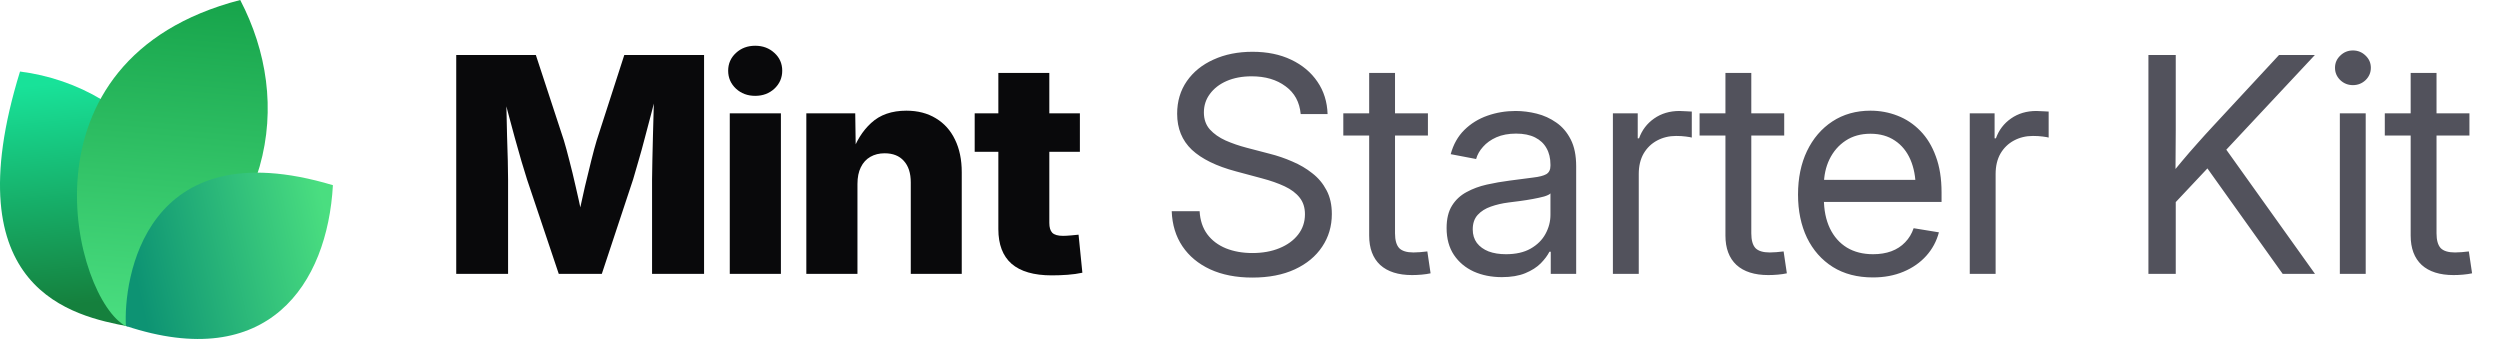
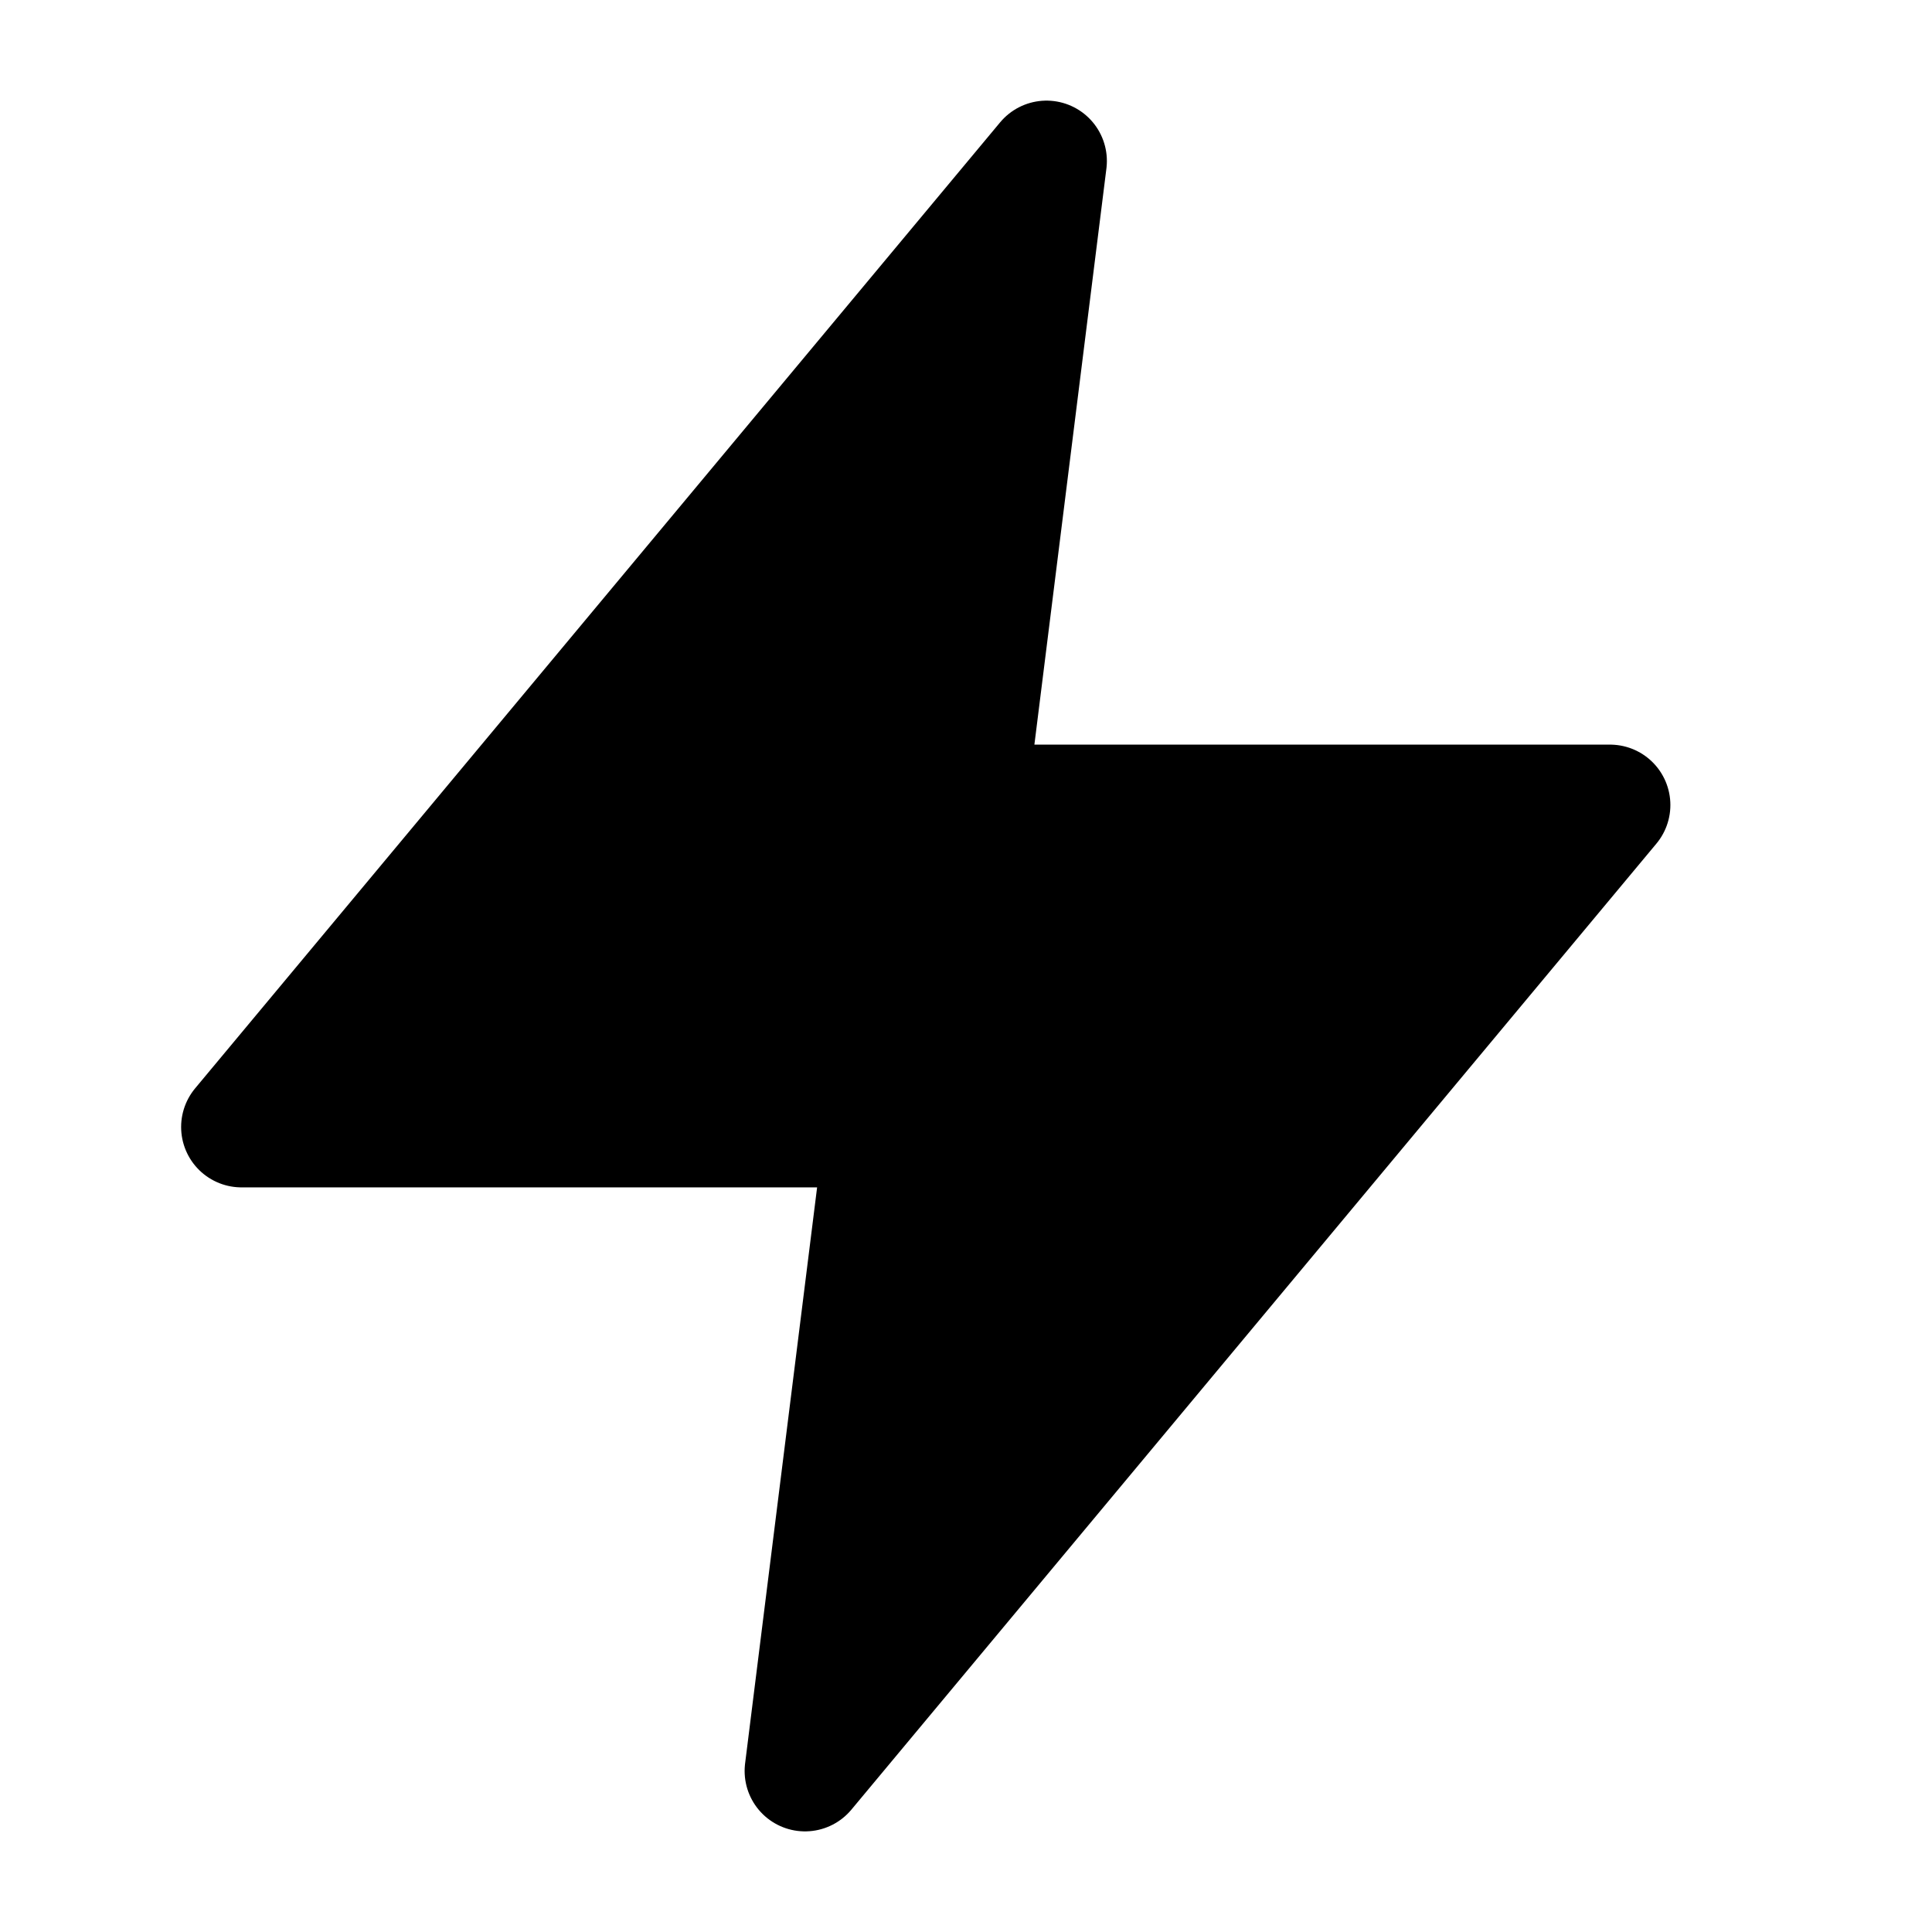
- <svg xmlns="http://www.w3.org/2000/svg" width="177" height="24" viewBox="0 0 177 24" fill="none">
-   <path d="M9.061 23.108C5.268 22.377 -3.391 20.627 1.417 5.064C9.634 6.099 16.973 14.064 9.061 23.108Z" fill="url(#paint0_linear_17557_2020)" />
-   <path d="M8.919 23.094C5.276 21.222 0.784 4.209 17.007 0C20.757 7.193 19.621 16.545 8.919 23.094Z" fill="url(#paint1_linear_17557_2020)" />
-   <path d="M8.914 23.079C8.735 19.882 10.159 9.085 23.57 13.111C23.181 20.123 18.984 26.418 8.914 23.079Z" fill="url(#paint2_linear_17557_2020)" />
-   <path d="M32.301 19.392V3.894H37.938L39.925 9.948C40.036 10.315 40.164 10.787 40.31 11.362C40.462 11.938 40.611 12.552 40.757 13.204C40.91 13.855 41.048 14.483 41.173 15.086C41.305 15.682 41.412 16.192 41.495 16.615H40.695C40.771 16.192 40.871 15.682 40.996 15.086C41.128 14.49 41.267 13.866 41.412 13.214C41.565 12.562 41.714 11.948 41.86 11.373C42.005 10.79 42.133 10.315 42.244 9.948L44.2 3.894H49.848V19.392H46.166V12.704C46.166 12.357 46.173 11.917 46.187 11.383C46.2 10.849 46.214 10.27 46.228 9.646C46.249 9.022 46.266 8.391 46.28 7.753C46.301 7.115 46.311 6.519 46.311 5.964H46.623C46.485 6.561 46.332 7.181 46.166 7.826C45.999 8.471 45.833 9.102 45.666 9.719C45.507 10.336 45.351 10.901 45.198 11.414C45.053 11.928 44.928 12.357 44.824 12.704L42.608 19.392H39.561L37.314 12.704C37.203 12.357 37.072 11.928 36.919 11.414C36.773 10.901 36.614 10.34 36.441 9.729C36.274 9.112 36.104 8.481 35.931 7.836C35.764 7.192 35.608 6.567 35.463 5.964H35.827C35.834 6.512 35.844 7.105 35.858 7.743C35.872 8.374 35.886 9.005 35.9 9.636C35.92 10.26 35.938 10.839 35.952 11.373C35.965 11.907 35.972 12.351 35.972 12.704V19.392H32.301ZM51.668 19.392V8.024H55.288V19.392H51.668ZM53.468 6.786C52.927 6.786 52.473 6.616 52.105 6.276C51.738 5.93 51.554 5.507 51.554 5.007C51.554 4.508 51.738 4.088 52.105 3.749C52.473 3.409 52.927 3.239 53.468 3.239C54.009 3.239 54.463 3.409 54.83 3.749C55.198 4.082 55.382 4.501 55.382 5.007C55.382 5.507 55.198 5.93 54.83 6.276C54.463 6.616 54.009 6.786 53.468 6.786ZM60.708 13.027V19.392H57.088V8.024H60.551L60.593 10.967H60.281C60.593 10.024 61.061 9.268 61.685 8.7C62.309 8.124 63.138 7.836 64.171 7.836C64.975 7.836 65.672 8.017 66.262 8.377C66.851 8.731 67.302 9.234 67.614 9.885C67.933 10.537 68.092 11.307 68.092 12.194V19.392H64.483V12.912C64.483 12.26 64.32 11.754 63.994 11.394C63.675 11.033 63.221 10.853 62.632 10.853C62.25 10.853 61.914 10.936 61.623 11.102C61.332 11.269 61.106 11.515 60.947 11.841C60.787 12.16 60.708 12.555 60.708 13.027ZM76.456 8.024V10.749H69.008V8.024H76.456ZM70.683 5.163H74.292V15.783C74.292 16.102 74.361 16.334 74.5 16.48C74.646 16.625 74.899 16.698 75.259 16.698C75.405 16.698 75.596 16.688 75.831 16.667C76.074 16.646 76.251 16.629 76.362 16.615L76.632 19.309C76.313 19.378 75.963 19.427 75.582 19.455C75.207 19.482 74.836 19.496 74.469 19.496C73.2 19.496 72.25 19.222 71.619 18.674C70.995 18.127 70.683 17.308 70.683 16.22V5.163Z" fill="#09090B" />
-   <path d="M88.667 19.652C87.523 19.652 86.528 19.458 85.682 19.07C84.843 18.681 84.188 18.137 83.716 17.437C83.245 16.736 82.992 15.908 82.957 14.951H84.933C84.968 15.596 85.148 16.14 85.474 16.584C85.8 17.021 86.24 17.354 86.795 17.582C87.35 17.804 87.974 17.915 88.667 17.915C89.388 17.915 90.026 17.801 90.581 17.572C91.143 17.343 91.583 17.024 91.902 16.615C92.228 16.199 92.391 15.717 92.391 15.169C92.391 14.698 92.266 14.306 92.017 13.994C91.767 13.675 91.413 13.408 90.956 13.193C90.498 12.978 89.954 12.787 89.323 12.621L87.502 12.132C86.123 11.765 85.082 11.255 84.382 10.603C83.689 9.944 83.342 9.095 83.342 8.055C83.342 7.174 83.571 6.404 84.028 5.746C84.486 5.087 85.117 4.577 85.921 4.217C86.726 3.849 87.645 3.666 88.678 3.666C89.718 3.666 90.63 3.853 91.413 4.227C92.204 4.602 92.824 5.122 93.275 5.787C93.726 6.446 93.965 7.209 93.993 8.076H92.089C92.013 7.23 91.656 6.574 91.018 6.11C90.387 5.638 89.586 5.403 88.615 5.403C87.95 5.403 87.36 5.513 86.847 5.735C86.341 5.957 85.946 6.262 85.661 6.651C85.377 7.032 85.235 7.469 85.235 7.961C85.235 8.447 85.377 8.849 85.661 9.168C85.946 9.48 86.317 9.74 86.774 9.948C87.232 10.149 87.724 10.319 88.251 10.457L89.884 10.884C90.439 11.023 90.977 11.206 91.496 11.435C92.023 11.657 92.495 11.934 92.911 12.267C93.334 12.593 93.67 12.995 93.92 13.474C94.17 13.945 94.294 14.504 94.294 15.149C94.294 16.015 94.066 16.788 93.608 17.468C93.157 18.148 92.512 18.681 91.673 19.07C90.834 19.458 89.832 19.652 88.667 19.652ZM101.097 8.024V9.594H95.106V8.024H101.097ZM96.937 5.163H98.767V16.521C98.767 17 98.865 17.347 99.059 17.562C99.26 17.77 99.6 17.874 100.078 17.874C100.21 17.874 100.366 17.867 100.546 17.853C100.733 17.832 100.903 17.815 101.056 17.801L101.285 19.351C101.097 19.392 100.886 19.423 100.65 19.444C100.414 19.465 100.189 19.475 99.974 19.475C98.996 19.475 98.244 19.236 97.717 18.758C97.197 18.272 96.937 17.579 96.937 16.677V5.163ZM106.33 19.621C105.595 19.621 104.932 19.489 104.343 19.226C103.754 18.955 103.285 18.564 102.939 18.05C102.592 17.53 102.419 16.896 102.419 16.147C102.419 15.495 102.547 14.965 102.804 14.556C103.06 14.146 103.403 13.828 103.833 13.599C104.263 13.363 104.742 13.186 105.269 13.068C105.796 12.95 106.333 12.857 106.881 12.787C107.574 12.69 108.132 12.617 108.555 12.569C108.978 12.52 109.287 12.441 109.481 12.33C109.675 12.212 109.772 12.014 109.772 11.737V11.654C109.772 11.203 109.679 10.815 109.492 10.489C109.311 10.163 109.041 9.91 108.68 9.729C108.32 9.549 107.872 9.459 107.338 9.459C106.805 9.459 106.34 9.546 105.945 9.719C105.556 9.892 105.241 10.118 104.998 10.395C104.755 10.665 104.593 10.953 104.509 11.258L102.71 10.915C102.897 10.222 103.22 9.65 103.677 9.199C104.135 8.748 104.679 8.412 105.31 8.19C105.941 7.968 106.607 7.857 107.307 7.857C107.8 7.857 108.295 7.92 108.795 8.044C109.301 8.169 109.765 8.381 110.188 8.679C110.611 8.97 110.951 9.369 111.208 9.875C111.464 10.374 111.593 11.005 111.593 11.768V19.392H109.793V17.822H109.7C109.568 18.085 109.363 18.359 109.086 18.643C108.809 18.921 108.444 19.153 107.994 19.34C107.543 19.527 106.988 19.621 106.33 19.621ZM106.621 17.998C107.321 17.998 107.904 17.867 108.368 17.603C108.84 17.333 109.19 16.986 109.419 16.563C109.654 16.133 109.772 15.682 109.772 15.211V13.692C109.703 13.769 109.554 13.841 109.325 13.911C109.096 13.973 108.829 14.032 108.524 14.088C108.226 14.143 107.921 14.192 107.609 14.233C107.304 14.275 107.033 14.309 106.798 14.337C106.354 14.393 105.938 14.49 105.549 14.628C105.168 14.76 104.86 14.954 104.624 15.211C104.388 15.467 104.27 15.811 104.27 16.241C104.27 16.615 104.367 16.934 104.561 17.198C104.762 17.461 105.04 17.662 105.393 17.801C105.747 17.933 106.156 17.998 106.621 17.998ZM114.193 19.392V8.024H115.951V9.792H116.045C116.253 9.209 116.61 8.741 117.116 8.388C117.622 8.034 118.219 7.857 118.905 7.857C119.058 7.857 119.217 7.864 119.384 7.878C119.55 7.885 119.682 7.892 119.779 7.899V9.74C119.716 9.719 119.578 9.695 119.363 9.667C119.155 9.639 118.922 9.625 118.666 9.625C118.174 9.625 117.726 9.733 117.324 9.948C116.922 10.163 116.603 10.471 116.367 10.874C116.138 11.276 116.024 11.758 116.024 12.319V19.392H114.193ZM126.322 8.024V9.594H120.33V8.024H126.322ZM122.161 5.163H123.992V16.521C123.992 17 124.089 17.347 124.283 17.562C124.484 17.77 124.824 17.874 125.302 17.874C125.434 17.874 125.59 17.867 125.77 17.853C125.958 17.832 126.127 17.815 126.28 17.801L126.509 19.351C126.322 19.392 126.11 19.423 125.874 19.444C125.639 19.465 125.413 19.475 125.198 19.475C124.221 19.475 123.468 19.236 122.941 18.758C122.421 18.272 122.161 17.579 122.161 16.677V5.163ZM132.604 19.642C131.502 19.642 130.555 19.396 129.765 18.903C128.974 18.404 128.364 17.714 127.934 16.834C127.511 15.946 127.3 14.927 127.3 13.775C127.3 12.611 127.511 11.584 127.934 10.697C128.364 9.802 128.964 9.102 129.734 8.596C130.51 8.089 131.408 7.836 132.428 7.836C133.1 7.836 133.738 7.954 134.341 8.19C134.952 8.426 135.489 8.783 135.954 9.261C136.425 9.74 136.793 10.343 137.056 11.071C137.327 11.792 137.462 12.645 137.462 13.63V14.296H128.433V12.735H136.463L135.631 13.297C135.631 12.541 135.506 11.876 135.257 11.3C135.007 10.725 134.643 10.277 134.165 9.958C133.686 9.632 133.107 9.469 132.428 9.469C131.748 9.469 131.162 9.632 130.67 9.958C130.177 10.284 129.796 10.725 129.526 11.279C129.262 11.827 129.13 12.441 129.13 13.12V14.046C129.13 14.864 129.273 15.572 129.557 16.168C129.841 16.757 130.243 17.211 130.763 17.53C131.283 17.842 131.901 17.998 132.615 17.998C133.093 17.998 133.523 17.929 133.905 17.79C134.293 17.645 134.619 17.433 134.882 17.156C135.153 16.879 135.354 16.546 135.486 16.157L137.275 16.449C137.108 17.08 136.81 17.634 136.38 18.113C135.95 18.591 135.413 18.966 134.768 19.236C134.123 19.507 133.402 19.642 132.604 19.642ZM139.459 19.392V8.024H141.217V9.792H141.311C141.519 9.209 141.876 8.741 142.382 8.388C142.888 8.034 143.485 7.857 144.171 7.857C144.324 7.857 144.483 7.864 144.649 7.878C144.816 7.885 144.948 7.892 145.045 7.899V9.74C144.982 9.719 144.844 9.695 144.629 9.667C144.421 9.639 144.188 9.625 143.932 9.625C143.439 9.625 142.992 9.733 142.59 9.948C142.188 10.163 141.869 10.471 141.633 10.874C141.404 11.276 141.29 11.758 141.29 12.319V19.392H139.459ZM153.429 14.961V12.715C153.783 12.257 154.136 11.82 154.49 11.404C154.844 10.981 155.204 10.565 155.572 10.156C155.939 9.74 156.314 9.327 156.695 8.918L161.355 3.894H163.893L157.277 10.967H157.184L153.429 14.961ZM152.108 19.392V3.894H154.043V9.241L154.022 12.559L154.043 13.505V19.392H152.108ZM161.615 19.392L155.967 11.477L157.173 9.969L163.903 19.392H161.615ZM165.661 19.392V8.024H167.492V19.392H165.661ZM166.587 6.027C166.24 6.027 165.942 5.909 165.692 5.673C165.443 5.43 165.318 5.139 165.318 4.799C165.318 4.459 165.443 4.172 165.692 3.936C165.942 3.693 166.24 3.572 166.587 3.572C166.934 3.572 167.232 3.693 167.482 3.936C167.731 4.172 167.856 4.459 167.856 4.799C167.856 5.139 167.731 5.43 167.482 5.673C167.232 5.909 166.934 6.027 166.587 6.027ZM174.836 8.024V9.594H168.844V8.024H174.836ZM170.675 5.163H172.506V16.521C172.506 17 172.603 17.347 172.797 17.562C172.998 17.77 173.338 17.874 173.816 17.874C173.948 17.874 174.104 17.867 174.284 17.853C174.472 17.832 174.641 17.815 174.794 17.801L175.023 19.351C174.836 19.392 174.624 19.423 174.388 19.444C174.153 19.465 173.927 19.475 173.712 19.475C172.735 19.475 171.982 19.236 171.455 18.758C170.935 18.272 170.675 17.579 170.675 16.677V5.163Z" fill="#52525C" />
-   <defs>
-     <linearGradient id="paint0_linear_17557_2020" x1="3.776" y1="5.916" x2="5.232" y2="21.559" gradientUnits="userSpaceOnUse">
-       <stop stop-color="#18E299" />
-       <stop offset="1" stop-color="#15803D" />
-     </linearGradient>
-     <linearGradient id="paint1_linear_17557_2020" x1="12.171" y1="-0.718" x2="10.19" y2="22.983" gradientUnits="userSpaceOnUse">
-       <stop stop-color="#16A34A" />
-       <stop offset="1" stop-color="#4ADE80" />
-     </linearGradient>
-     <linearGradient id="paint2_linear_17557_2020" x1="23.133" y1="15.353" x2="9.338" y2="18.52" gradientUnits="userSpaceOnUse">
-       <stop stop-color="#4ADE80" />
-       <stop offset="1" stop-color="#0D9373" />
-     </linearGradient>
-   </defs>
+ <svg xmlns="http://www.w3.org/2000/svg" width="24" height="24" viewBox="0 0 24 24" fill="none">
+   <path d="M13 2L3 14h8l-1 8 10-12h-8l1-8z" fill="currentColor" stroke="currentColor" stroke-width="1.5" stroke-linecap="round" stroke-linejoin="round" />
</svg>
